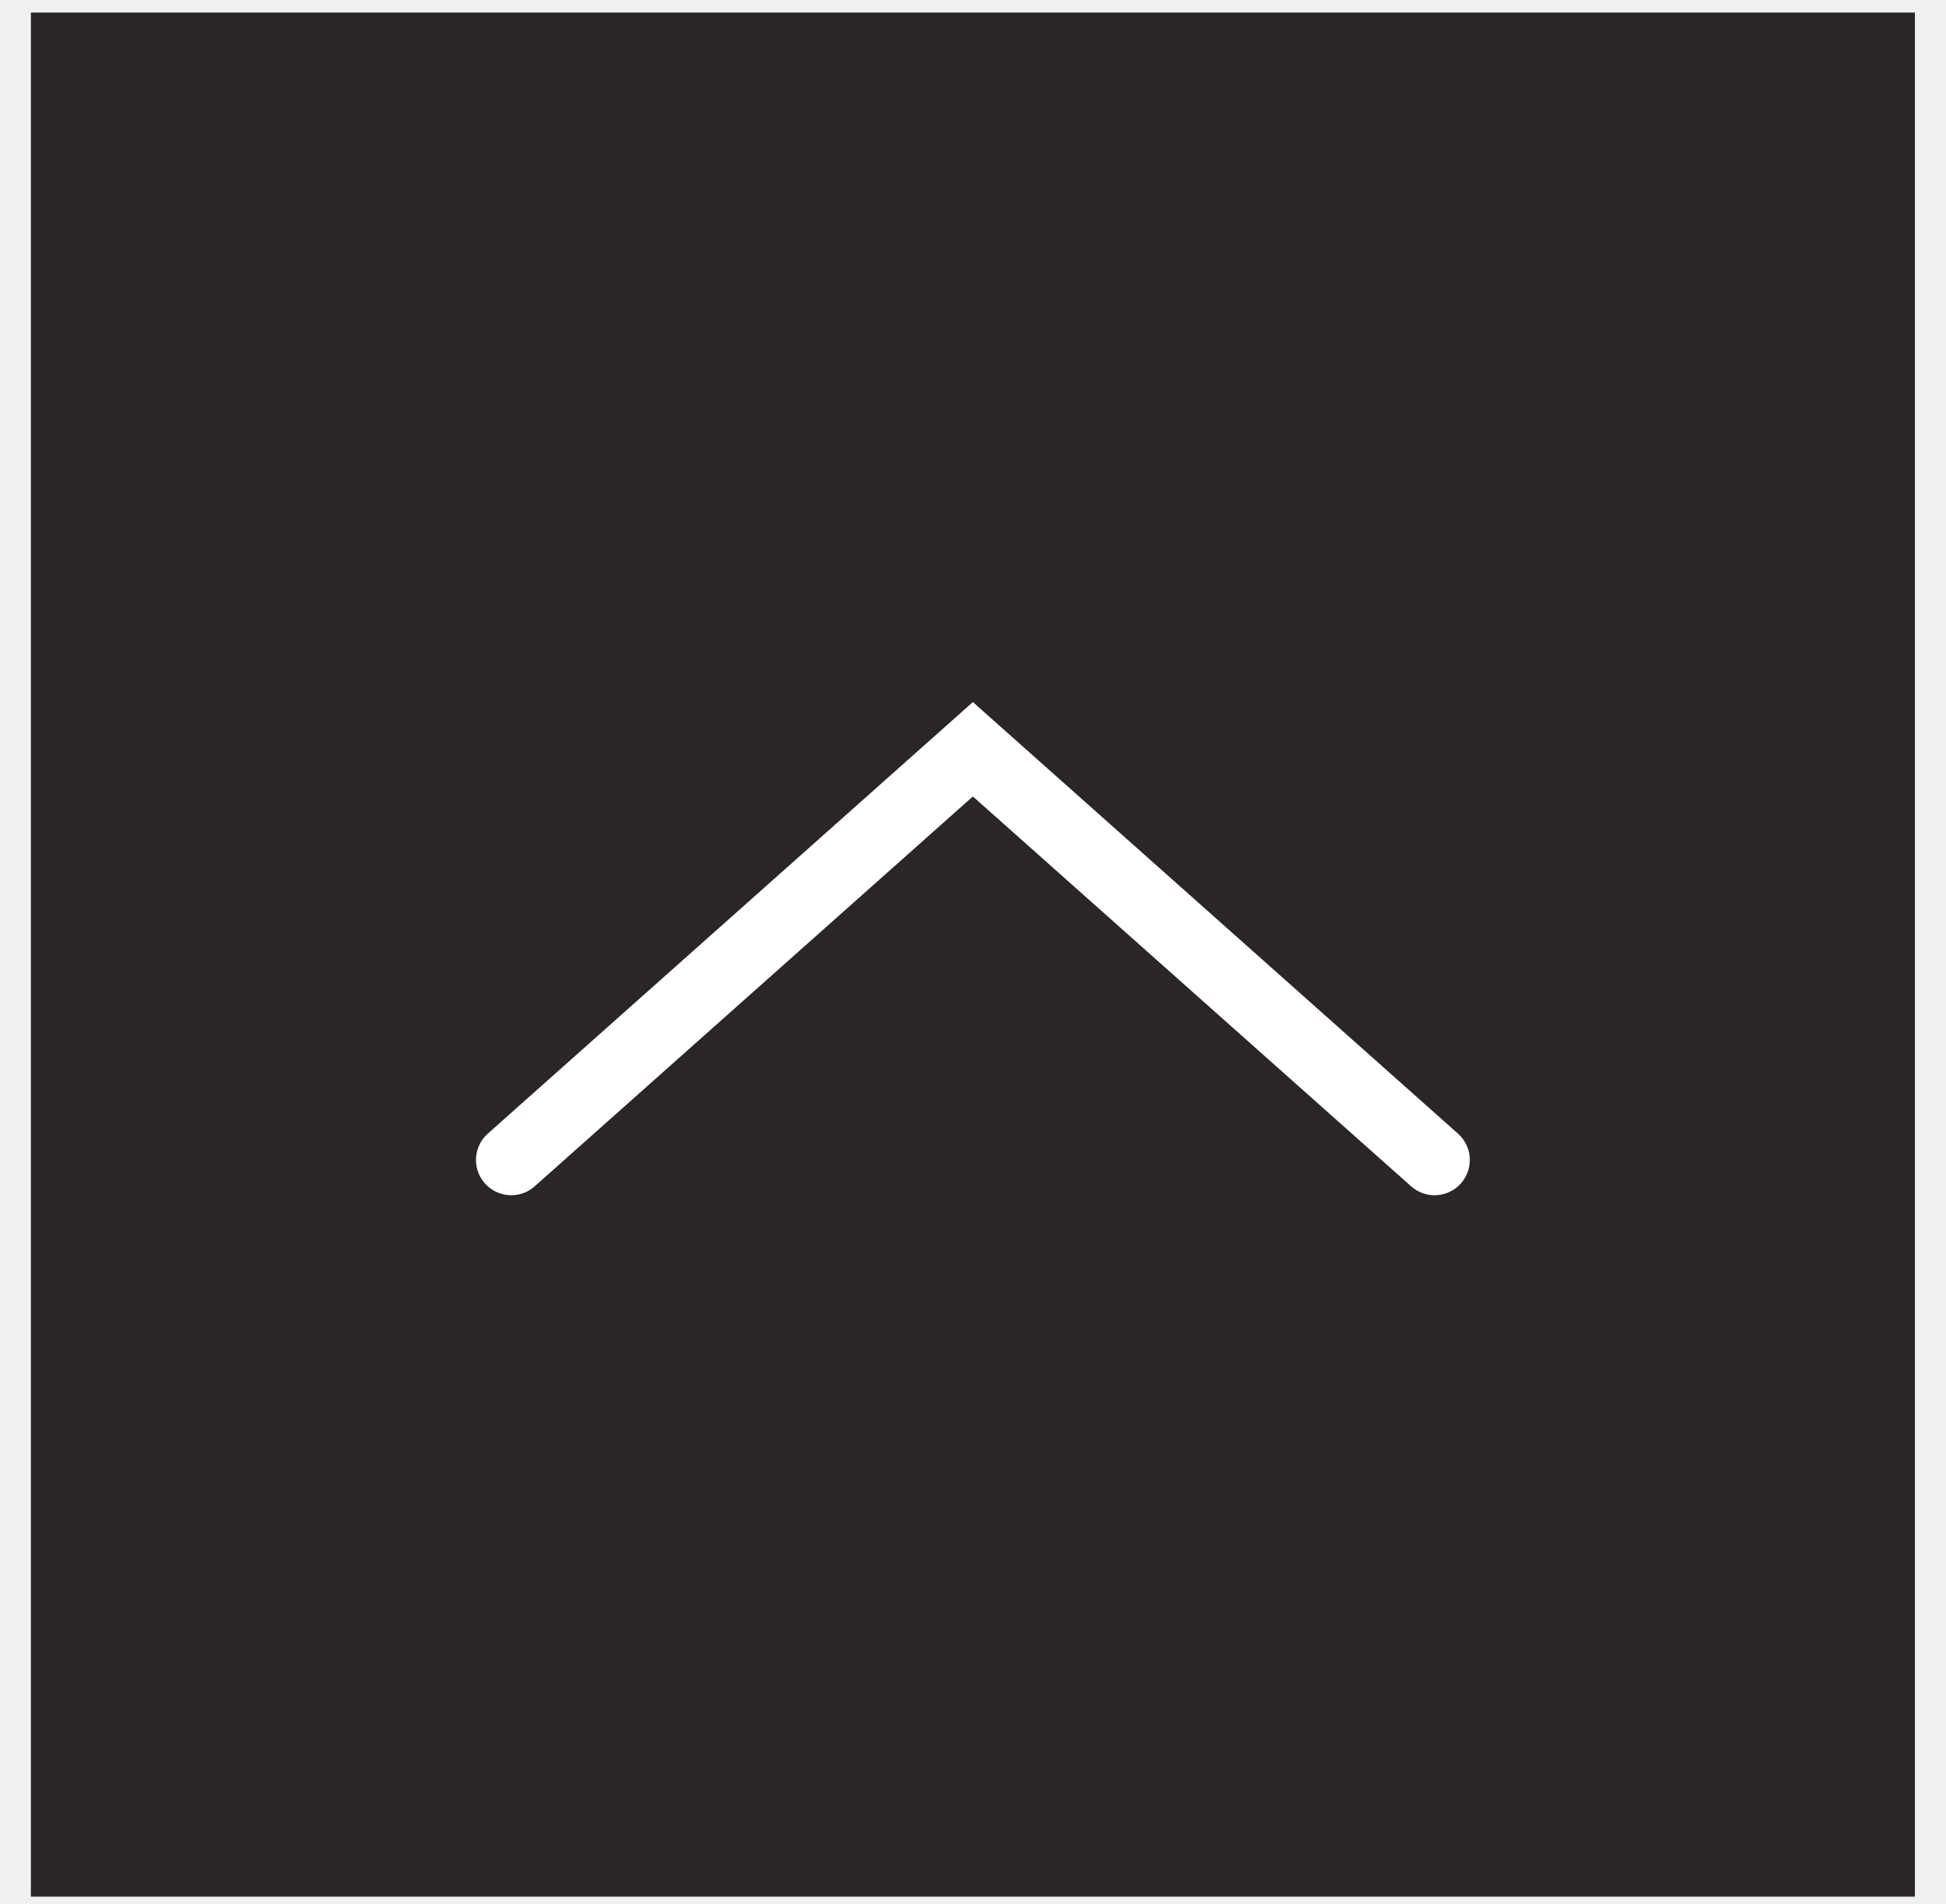
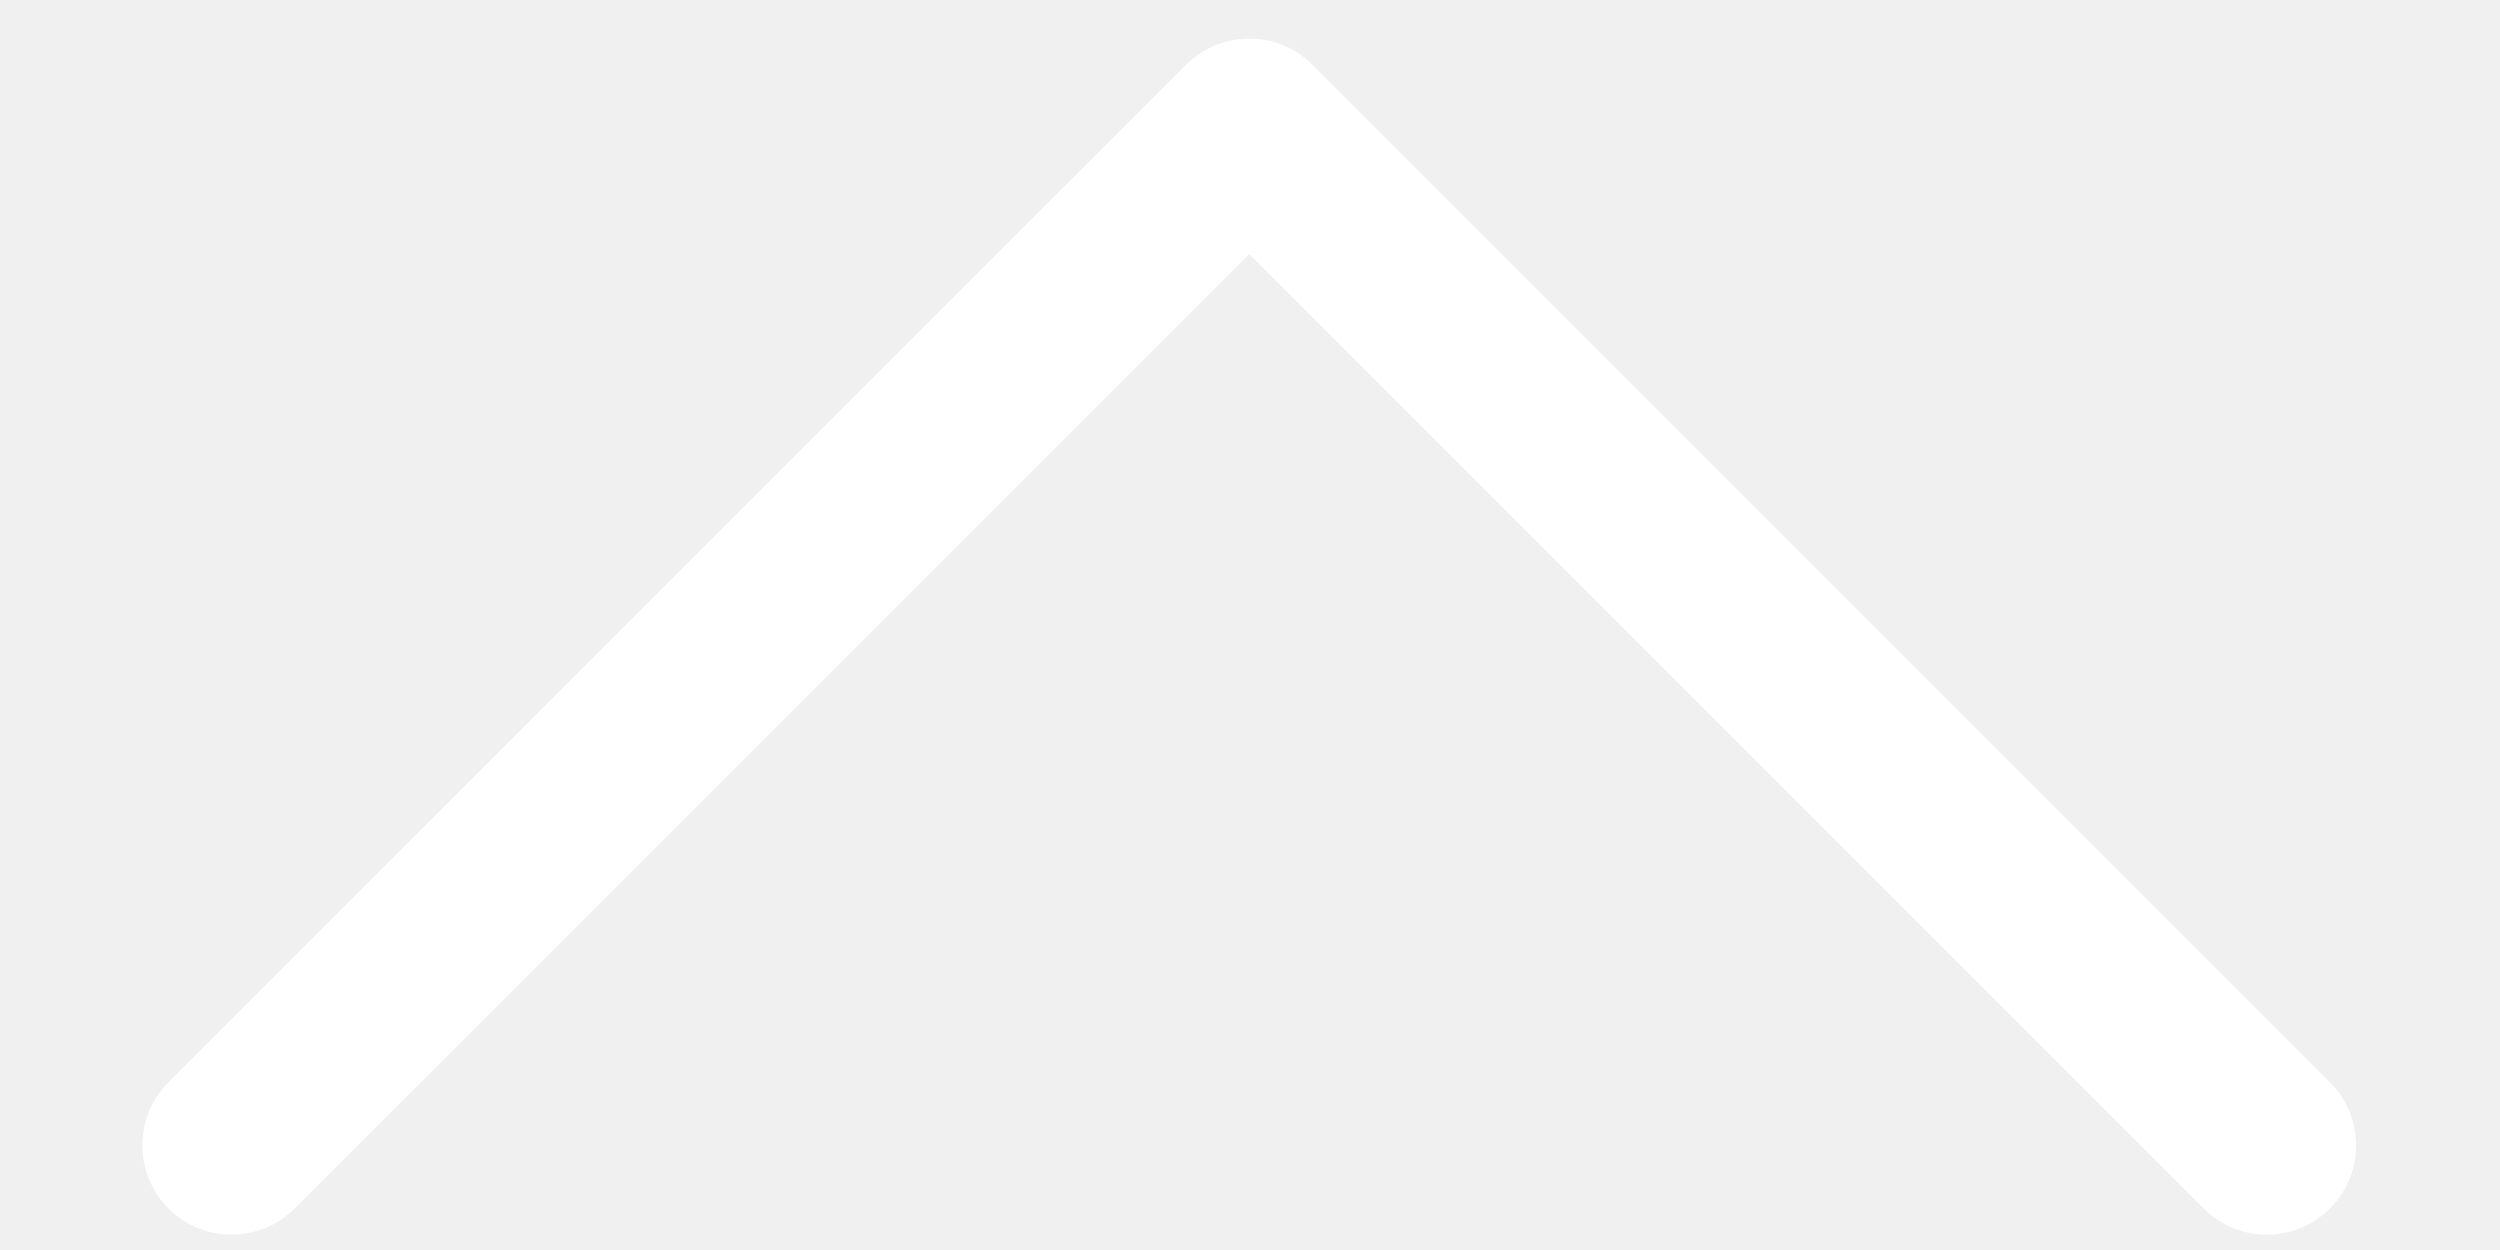
- <svg xmlns="http://www.w3.org/2000/svg" width="46" height="45" viewBox="0 0 46 45" fill="none">
-   <rect x="0.73" y="0.297" width="44.535" height="44.535" fill="#2B2626" />
-   <path d="M33.91 27.419L22.997 17.711L12.085 27.419" stroke="white" stroke-width="1.667" stroke-linecap="round" />
+ <svg xmlns="http://www.w3.org/2000/svg" width="14" height="7" viewBox="0 0 14 7" fill="none">
+   <path d="M1.297 6.414L6.996 0.716L12.694 6.414" stroke="white" stroke-linecap="round" stroke-linejoin="round" />
</svg>
